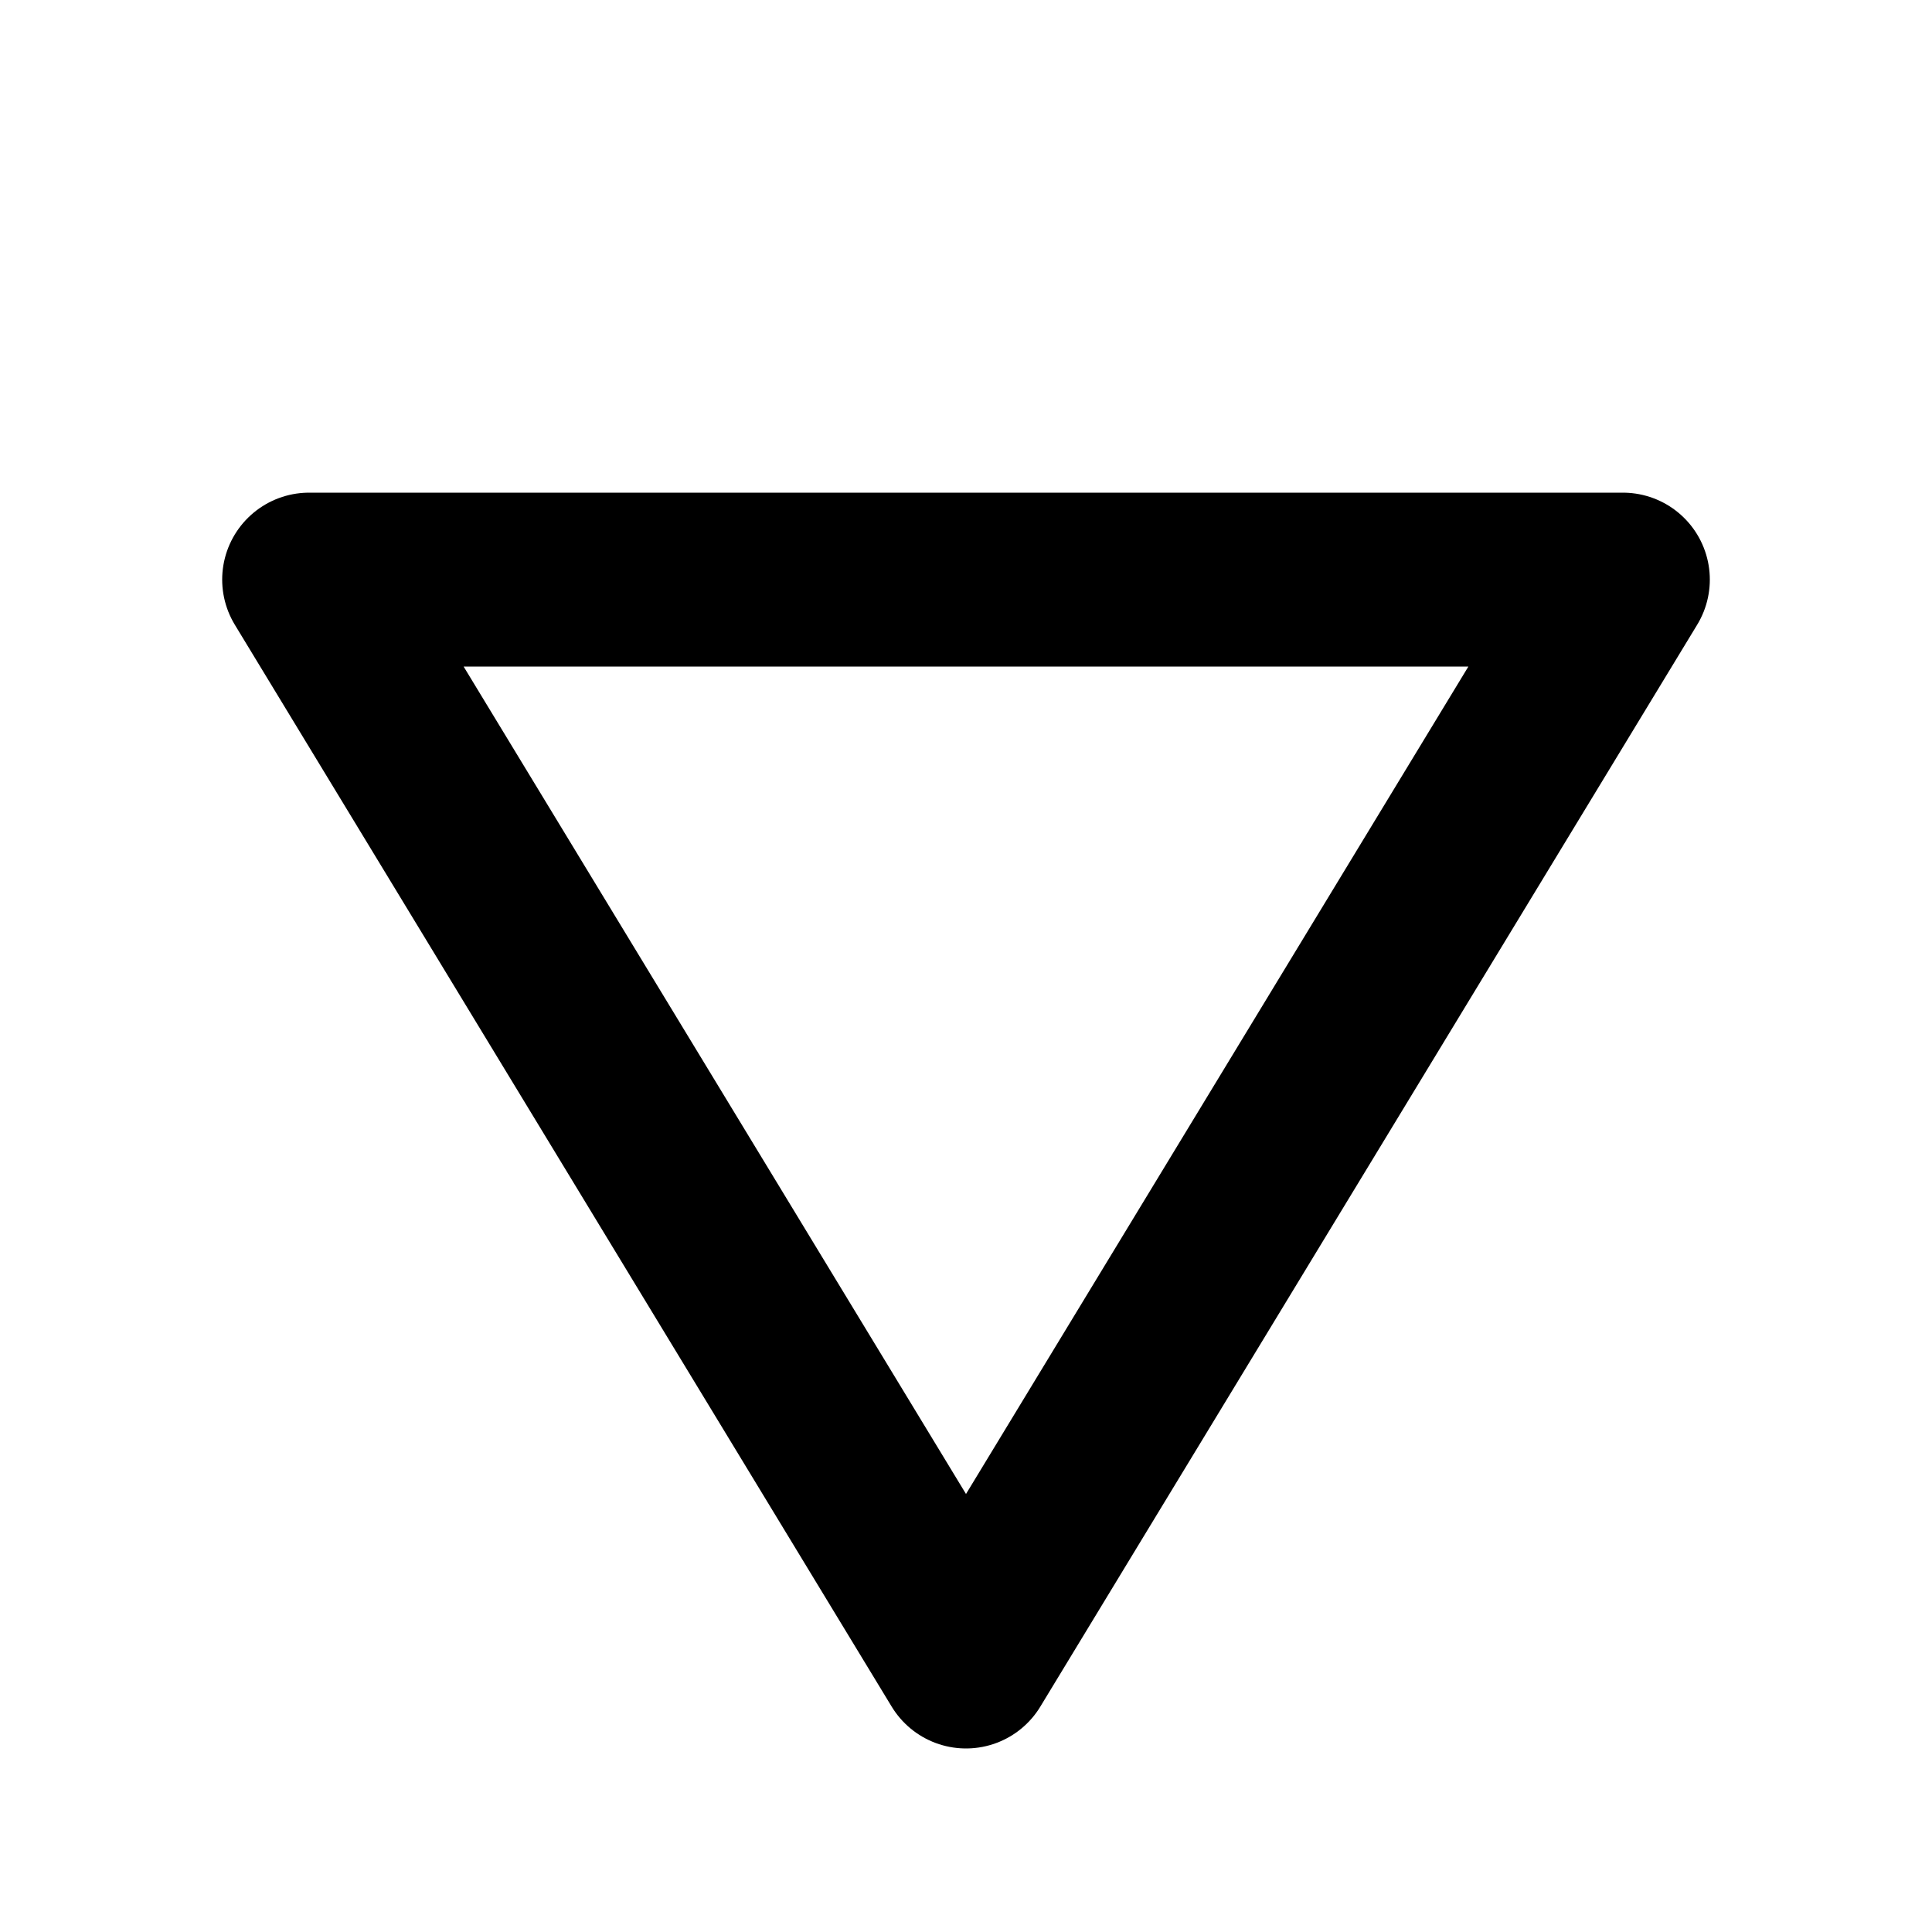
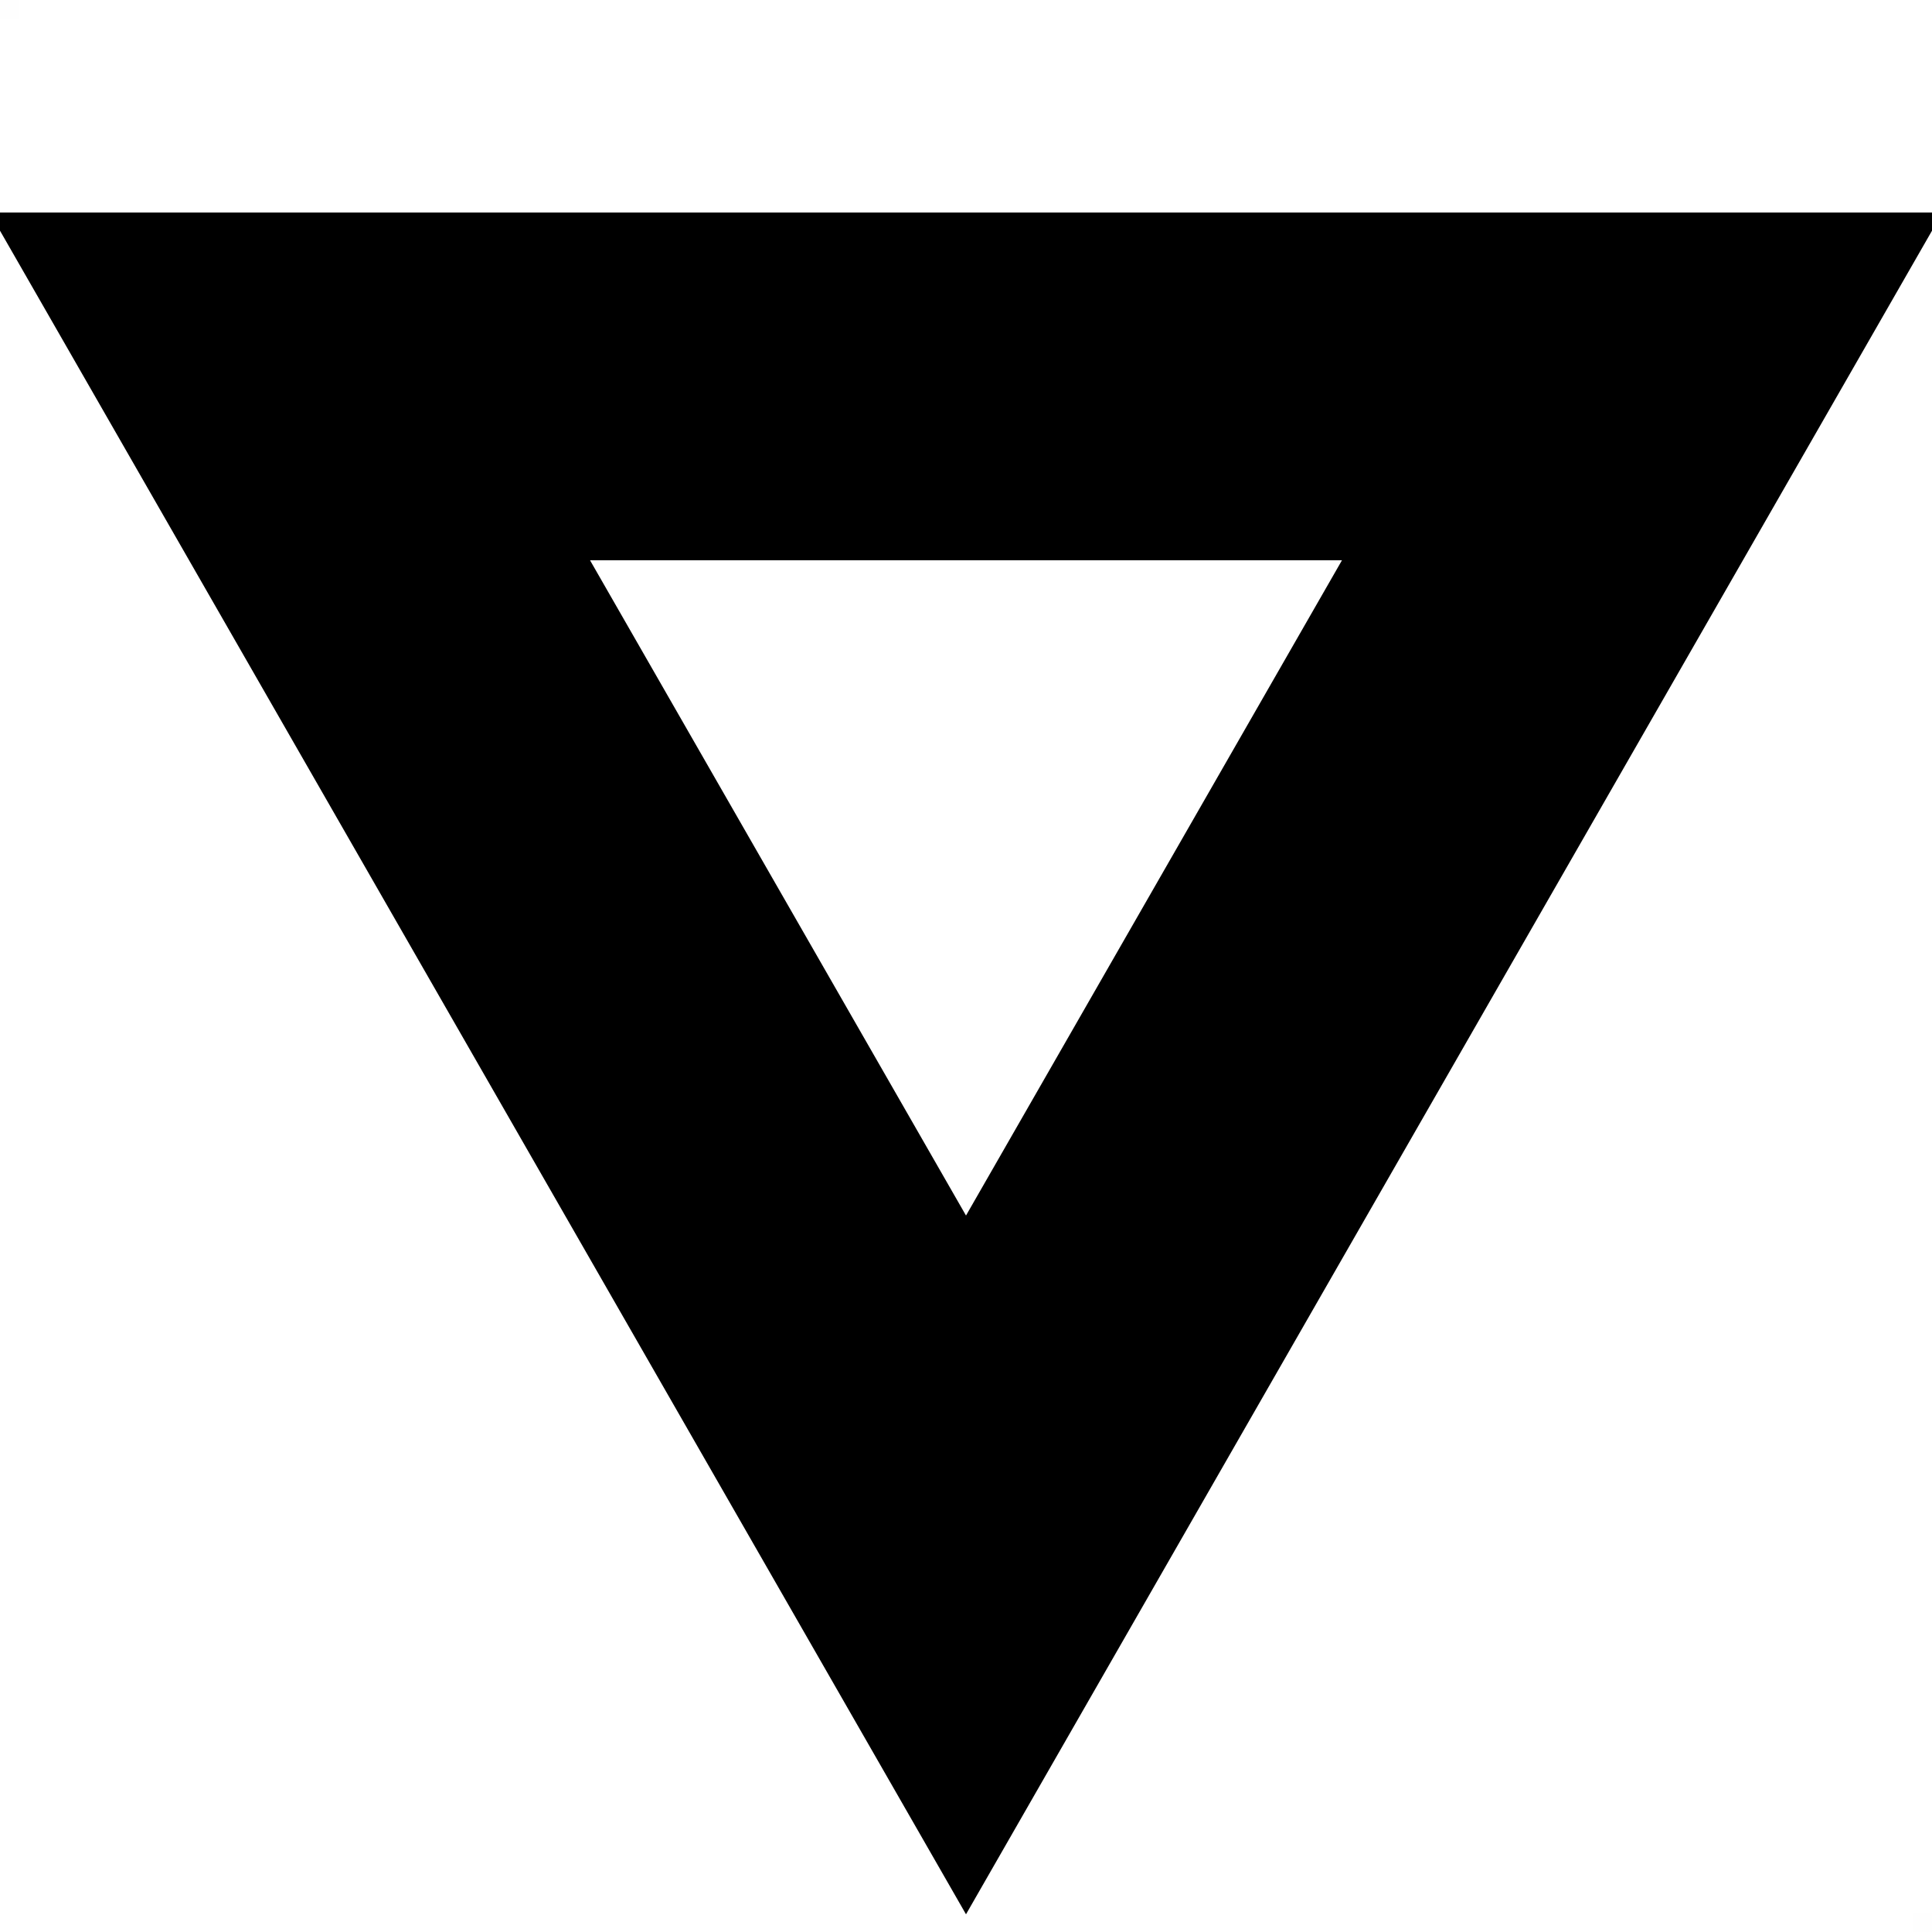
<svg xmlns="http://www.w3.org/2000/svg" viewBox="0 0 100 100" width="100" height="100">
-   <polygon points="16,30 84,30 50,86" fill="none" stroke="#000000" stroke-width="9" stroke-linejoin="round" />
+   <rect x="0" y="0" width="1" height="1" fill="#000000" fill-opacity="0.005" />
+   <rect x="99" y="99" width="1" height="1" fill="#000000" fill-opacity="0.005" />
+   <polygon points="50,81 15,20 85,20" fill="none" stroke="#000000" stroke-width="18" stroke-linejoin="miter" />
</svg>
